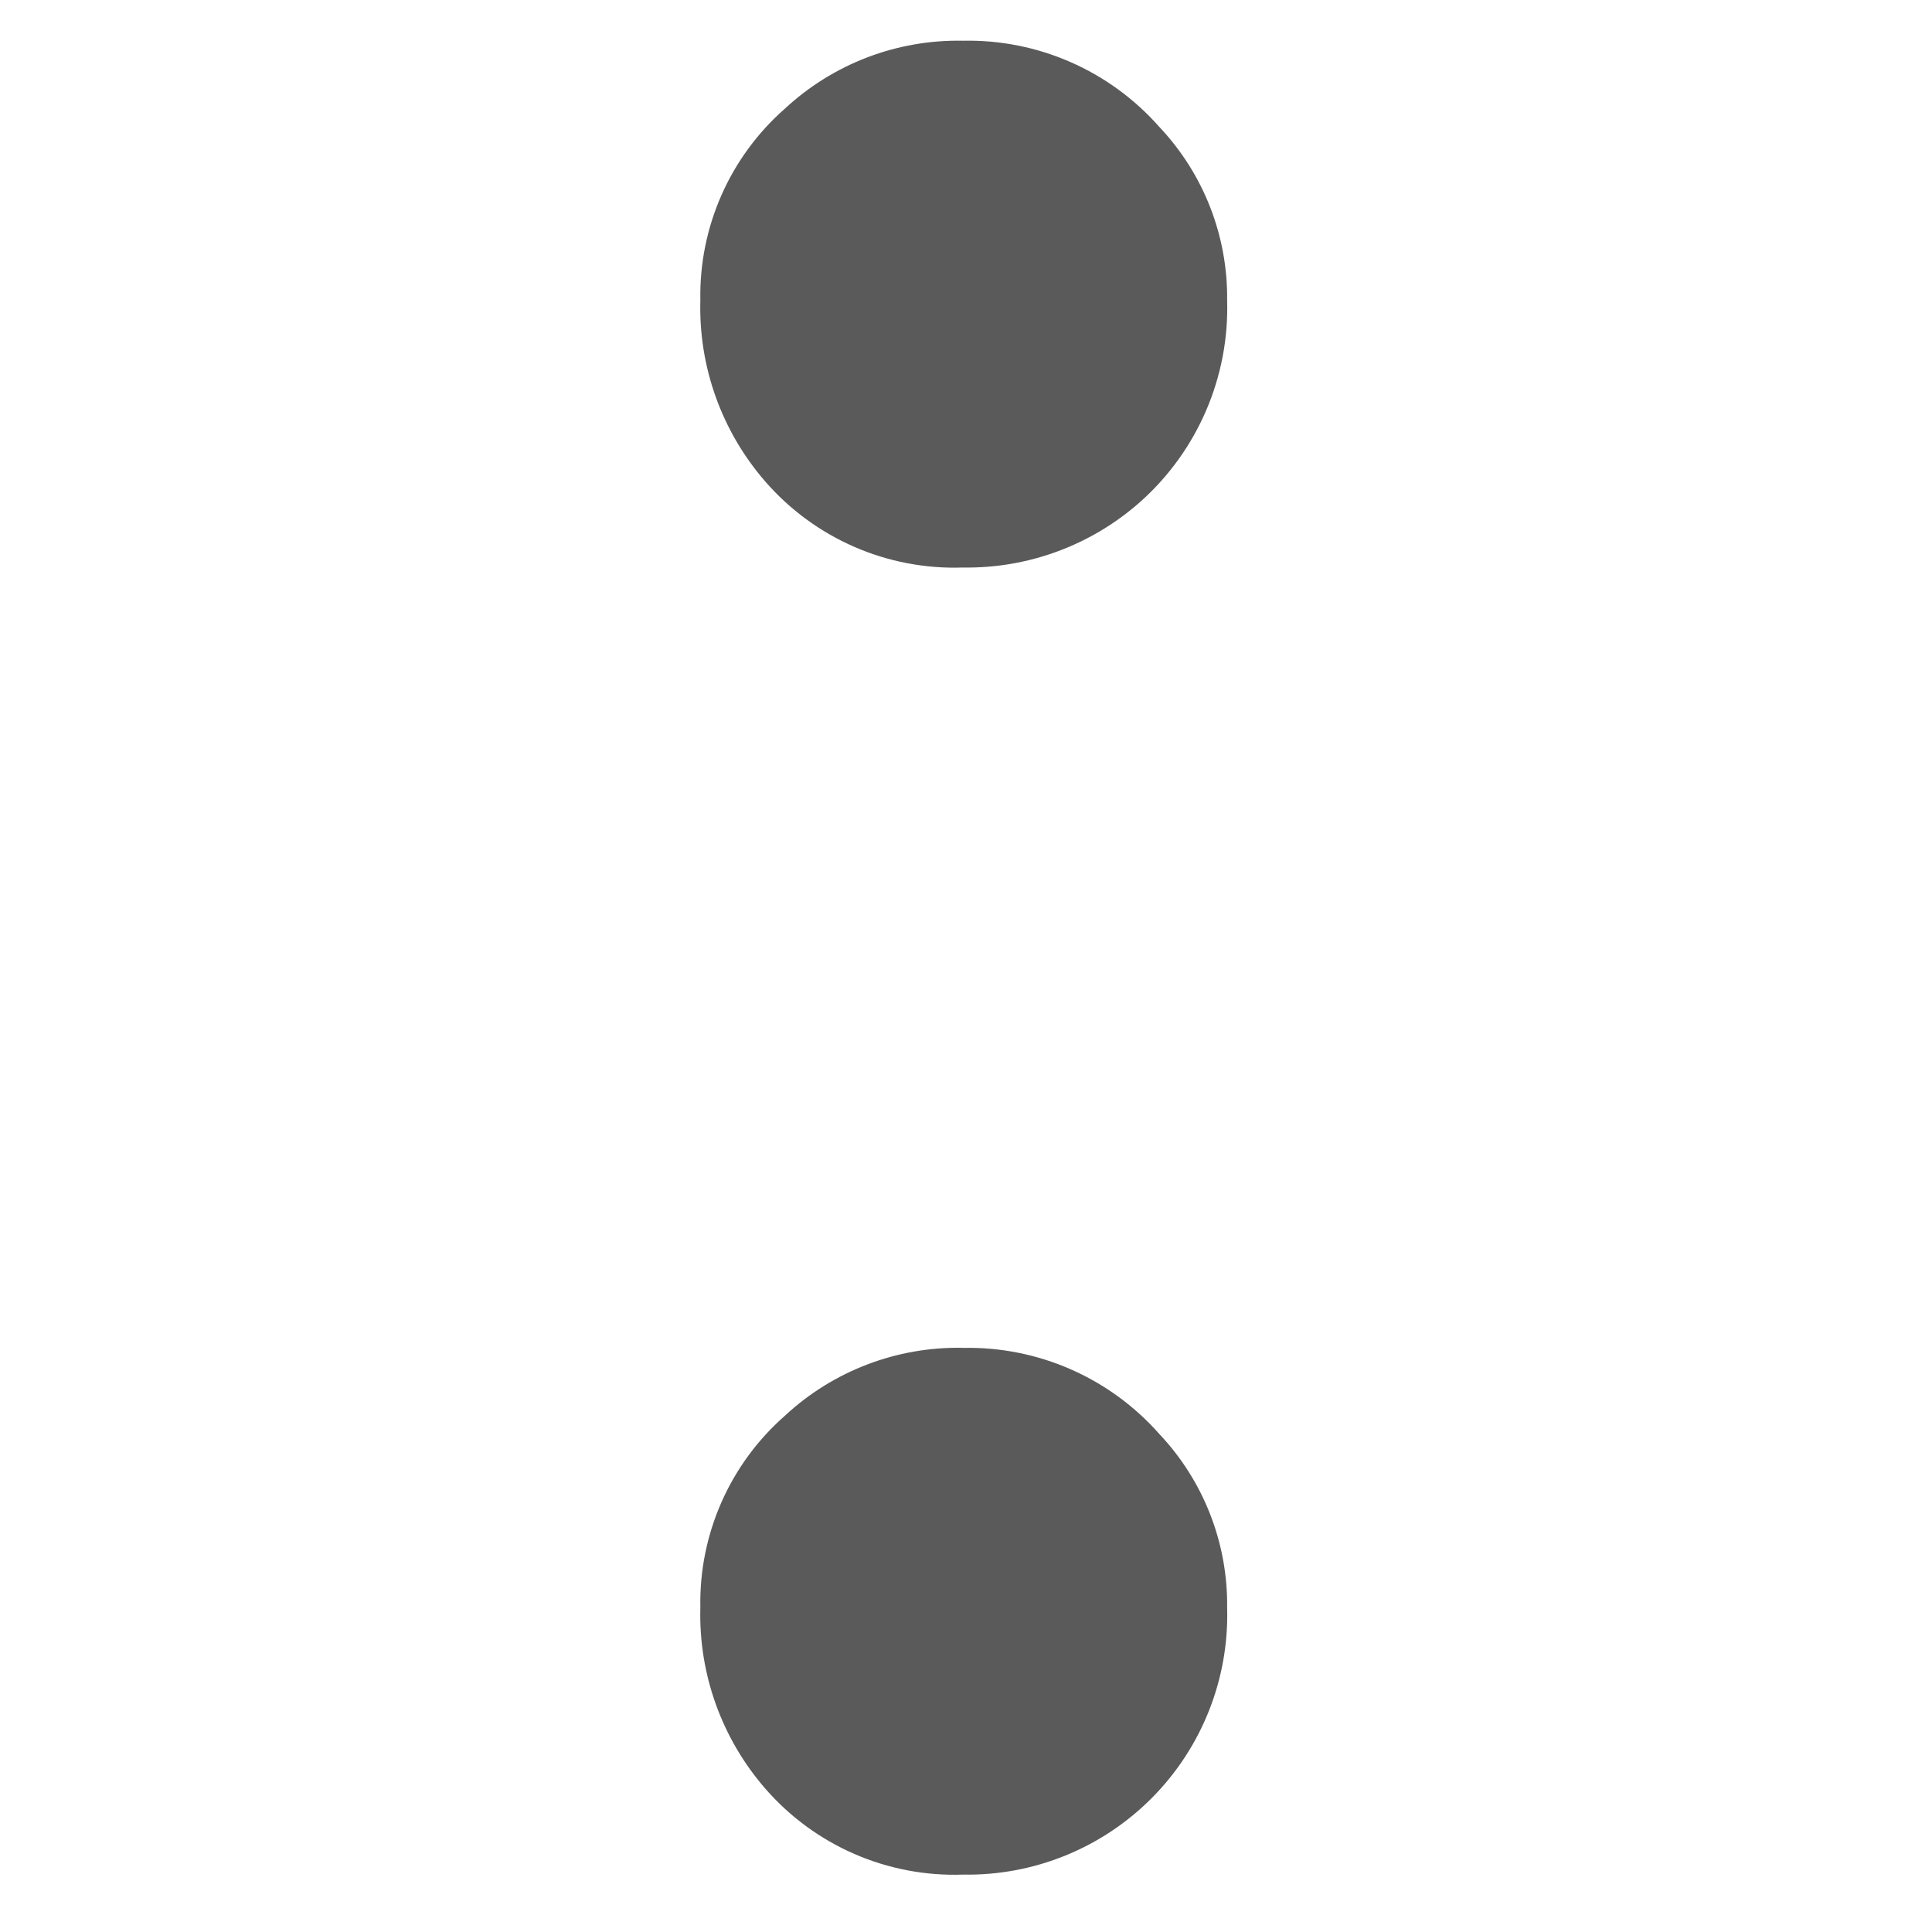
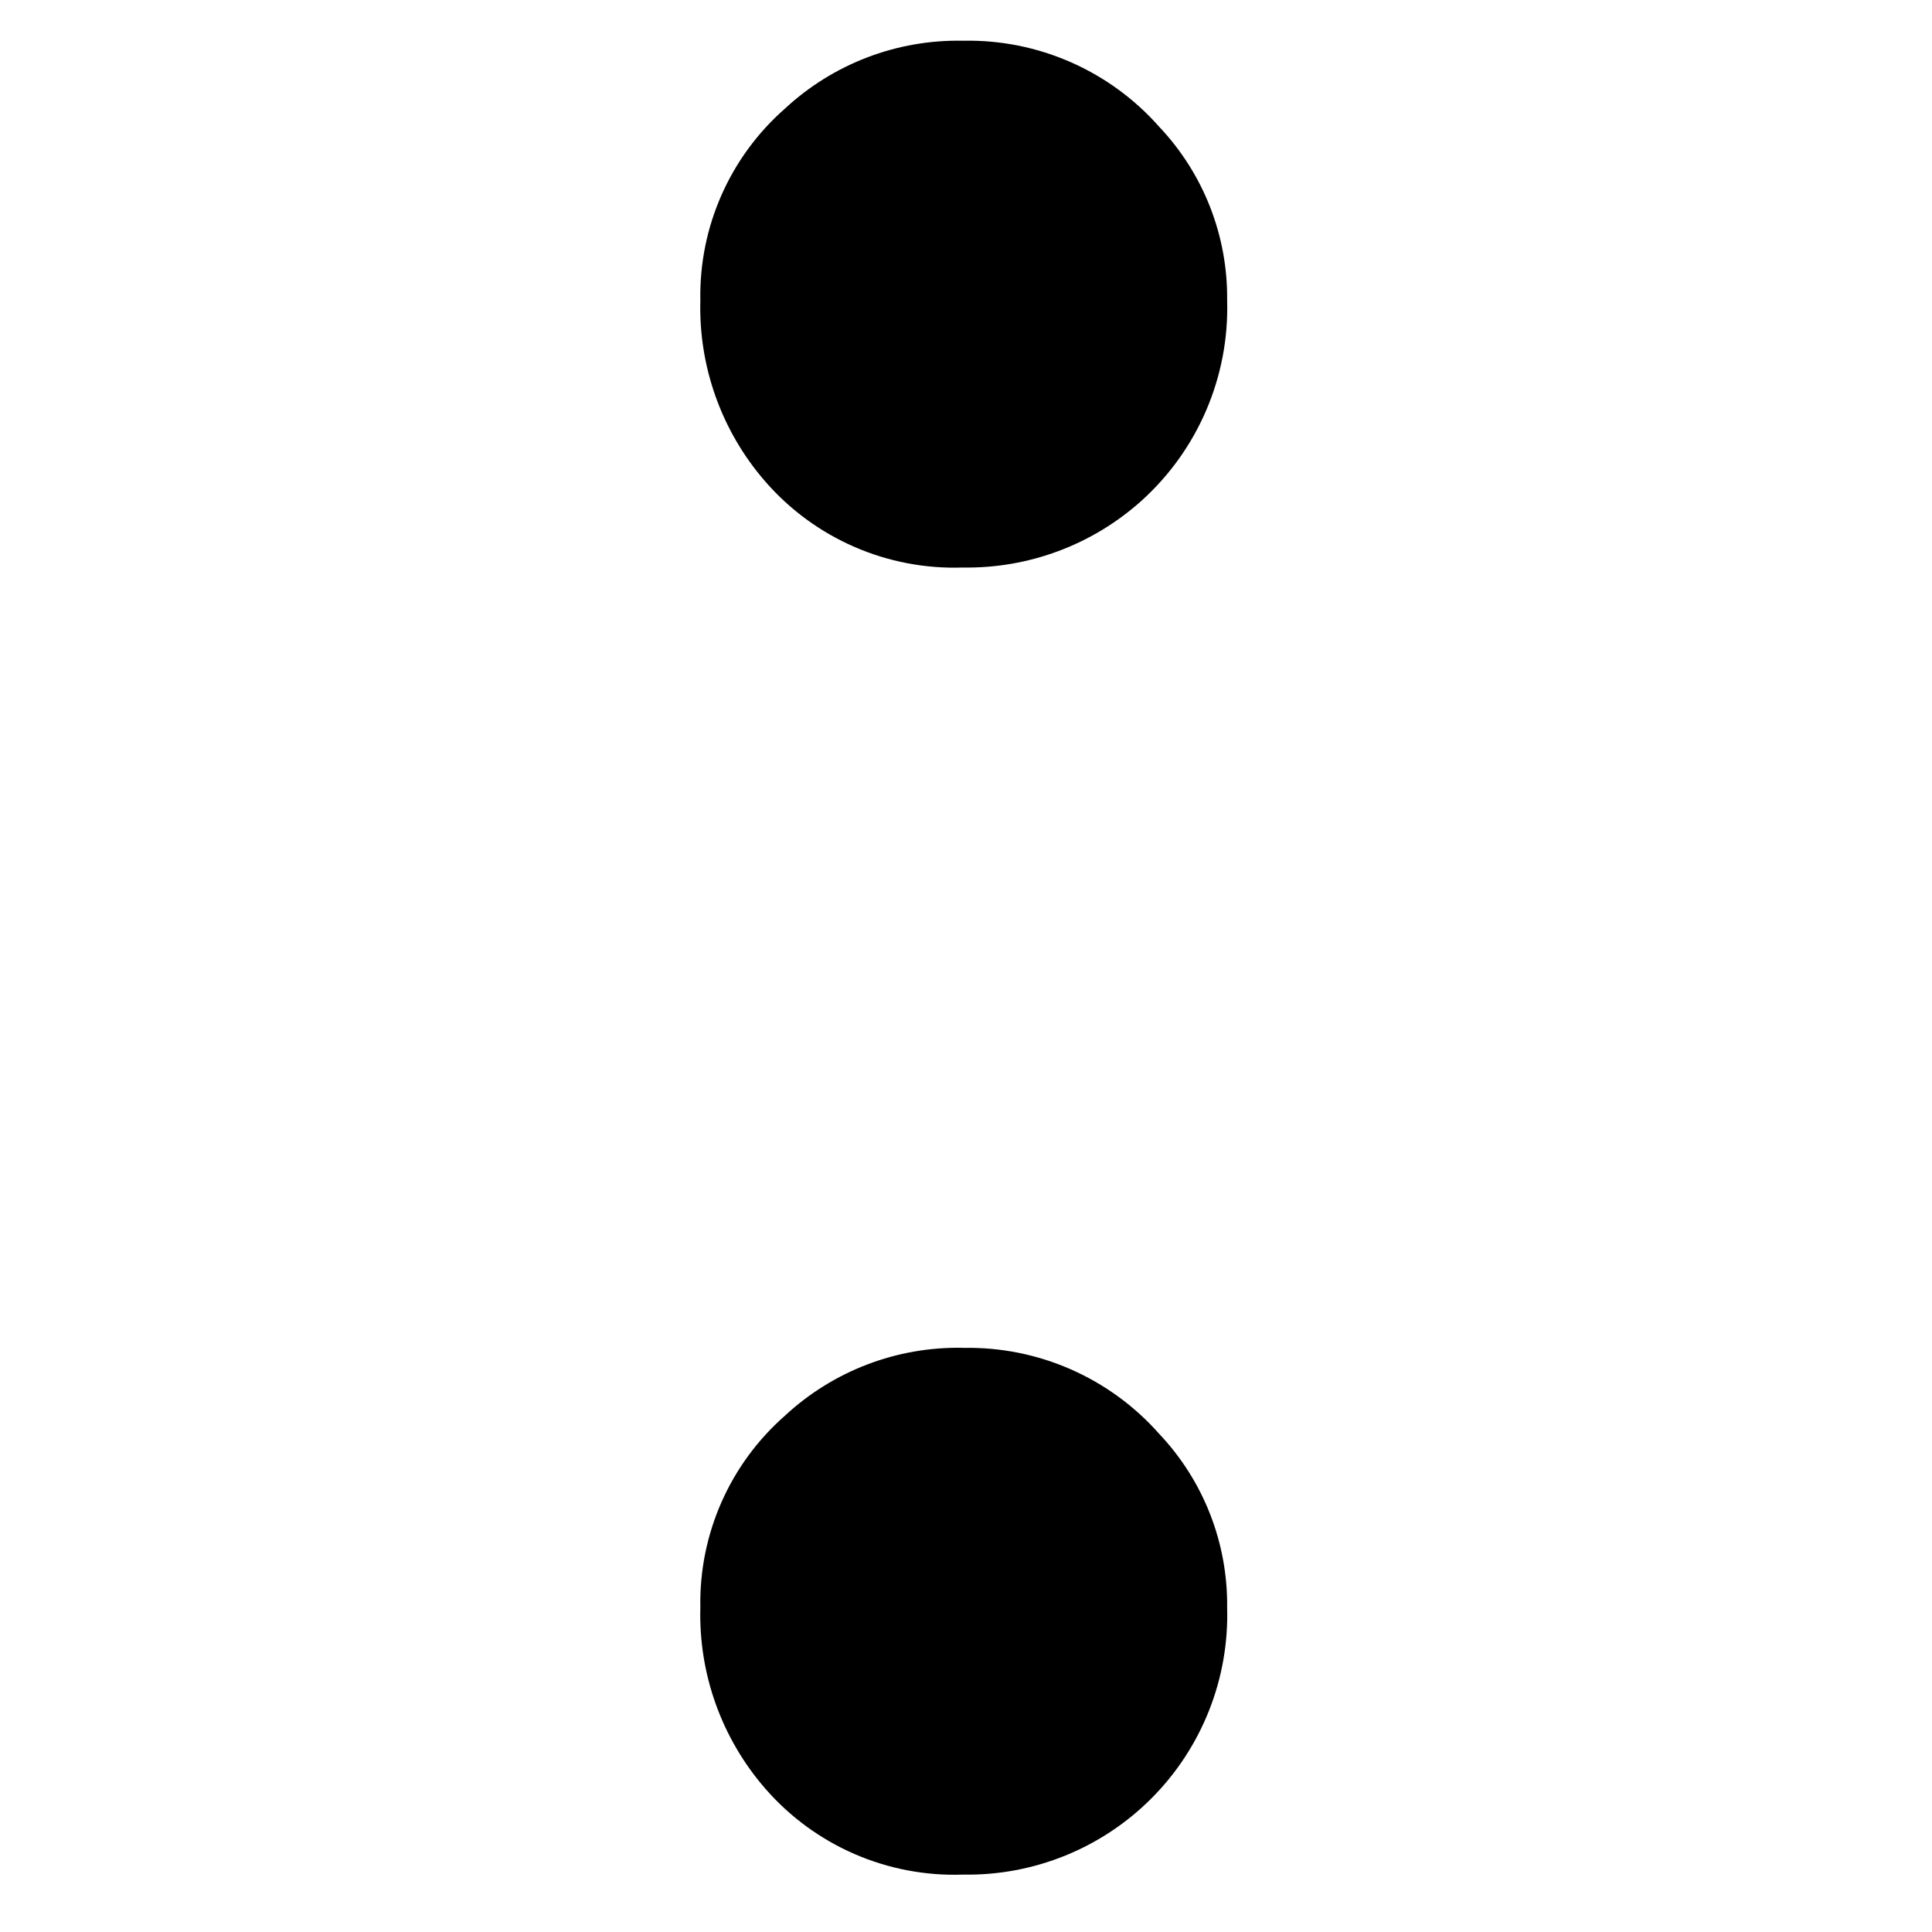
<svg xmlns="http://www.w3.org/2000/svg" id="倒计时点" width="24" height="24" viewBox="0 0 24 24">
  <g id="组_3603" data-name="组 3603">
    <rect id="矩形_8318" data-name="矩形 8318" width="24" height="24" fill="none" />
-     <path id="路径_2333" data-name="路径 2333" d="M1.887-10.789A3.162,3.162,0,0,1,4.325-9.72a3.085,3.085,0,0,1,.844,2.156A3.225,3.225,0,0,1,4.1-5.07a3.24,3.24,0,0,1-2.213.825A3.111,3.111,0,0,1-.569-5.314a3.291,3.291,0,0,1-.806-2.25A3.089,3.089,0,0,1-.325-9.945,3.156,3.156,0,0,1,1.887-10.789Zm0,16.238A3.162,3.162,0,0,1,4.325,6.517a3.085,3.085,0,0,1,.844,2.156,3.225,3.225,0,0,1-3.281,3.319A3.111,3.111,0,0,1-.569,10.923a3.291,3.291,0,0,1-.806-2.25A3.089,3.089,0,0,1-.325,6.292,3.156,3.156,0,0,1,1.887,5.448Z" transform="translate(10.075 11.295)" fill="#5a5a5a" />
+     <path id="路径_2333" data-name="路径 2333" d="M1.887-10.789A3.162,3.162,0,0,1,4.325-9.72a3.085,3.085,0,0,1,.844,2.156A3.225,3.225,0,0,1,4.1-5.07a3.24,3.24,0,0,1-2.213.825A3.111,3.111,0,0,1-.569-5.314a3.291,3.291,0,0,1-.806-2.25A3.089,3.089,0,0,1-.325-9.945,3.156,3.156,0,0,1,1.887-10.789Zm0,16.238A3.162,3.162,0,0,1,4.325,6.517a3.085,3.085,0,0,1,.844,2.156,3.225,3.225,0,0,1-3.281,3.319A3.111,3.111,0,0,1-.569,10.923a3.291,3.291,0,0,1-.806-2.25A3.089,3.089,0,0,1-.325,6.292,3.156,3.156,0,0,1,1.887,5.448Z" transform="translate(10.075 11.295)" />
  </g>
</svg>
